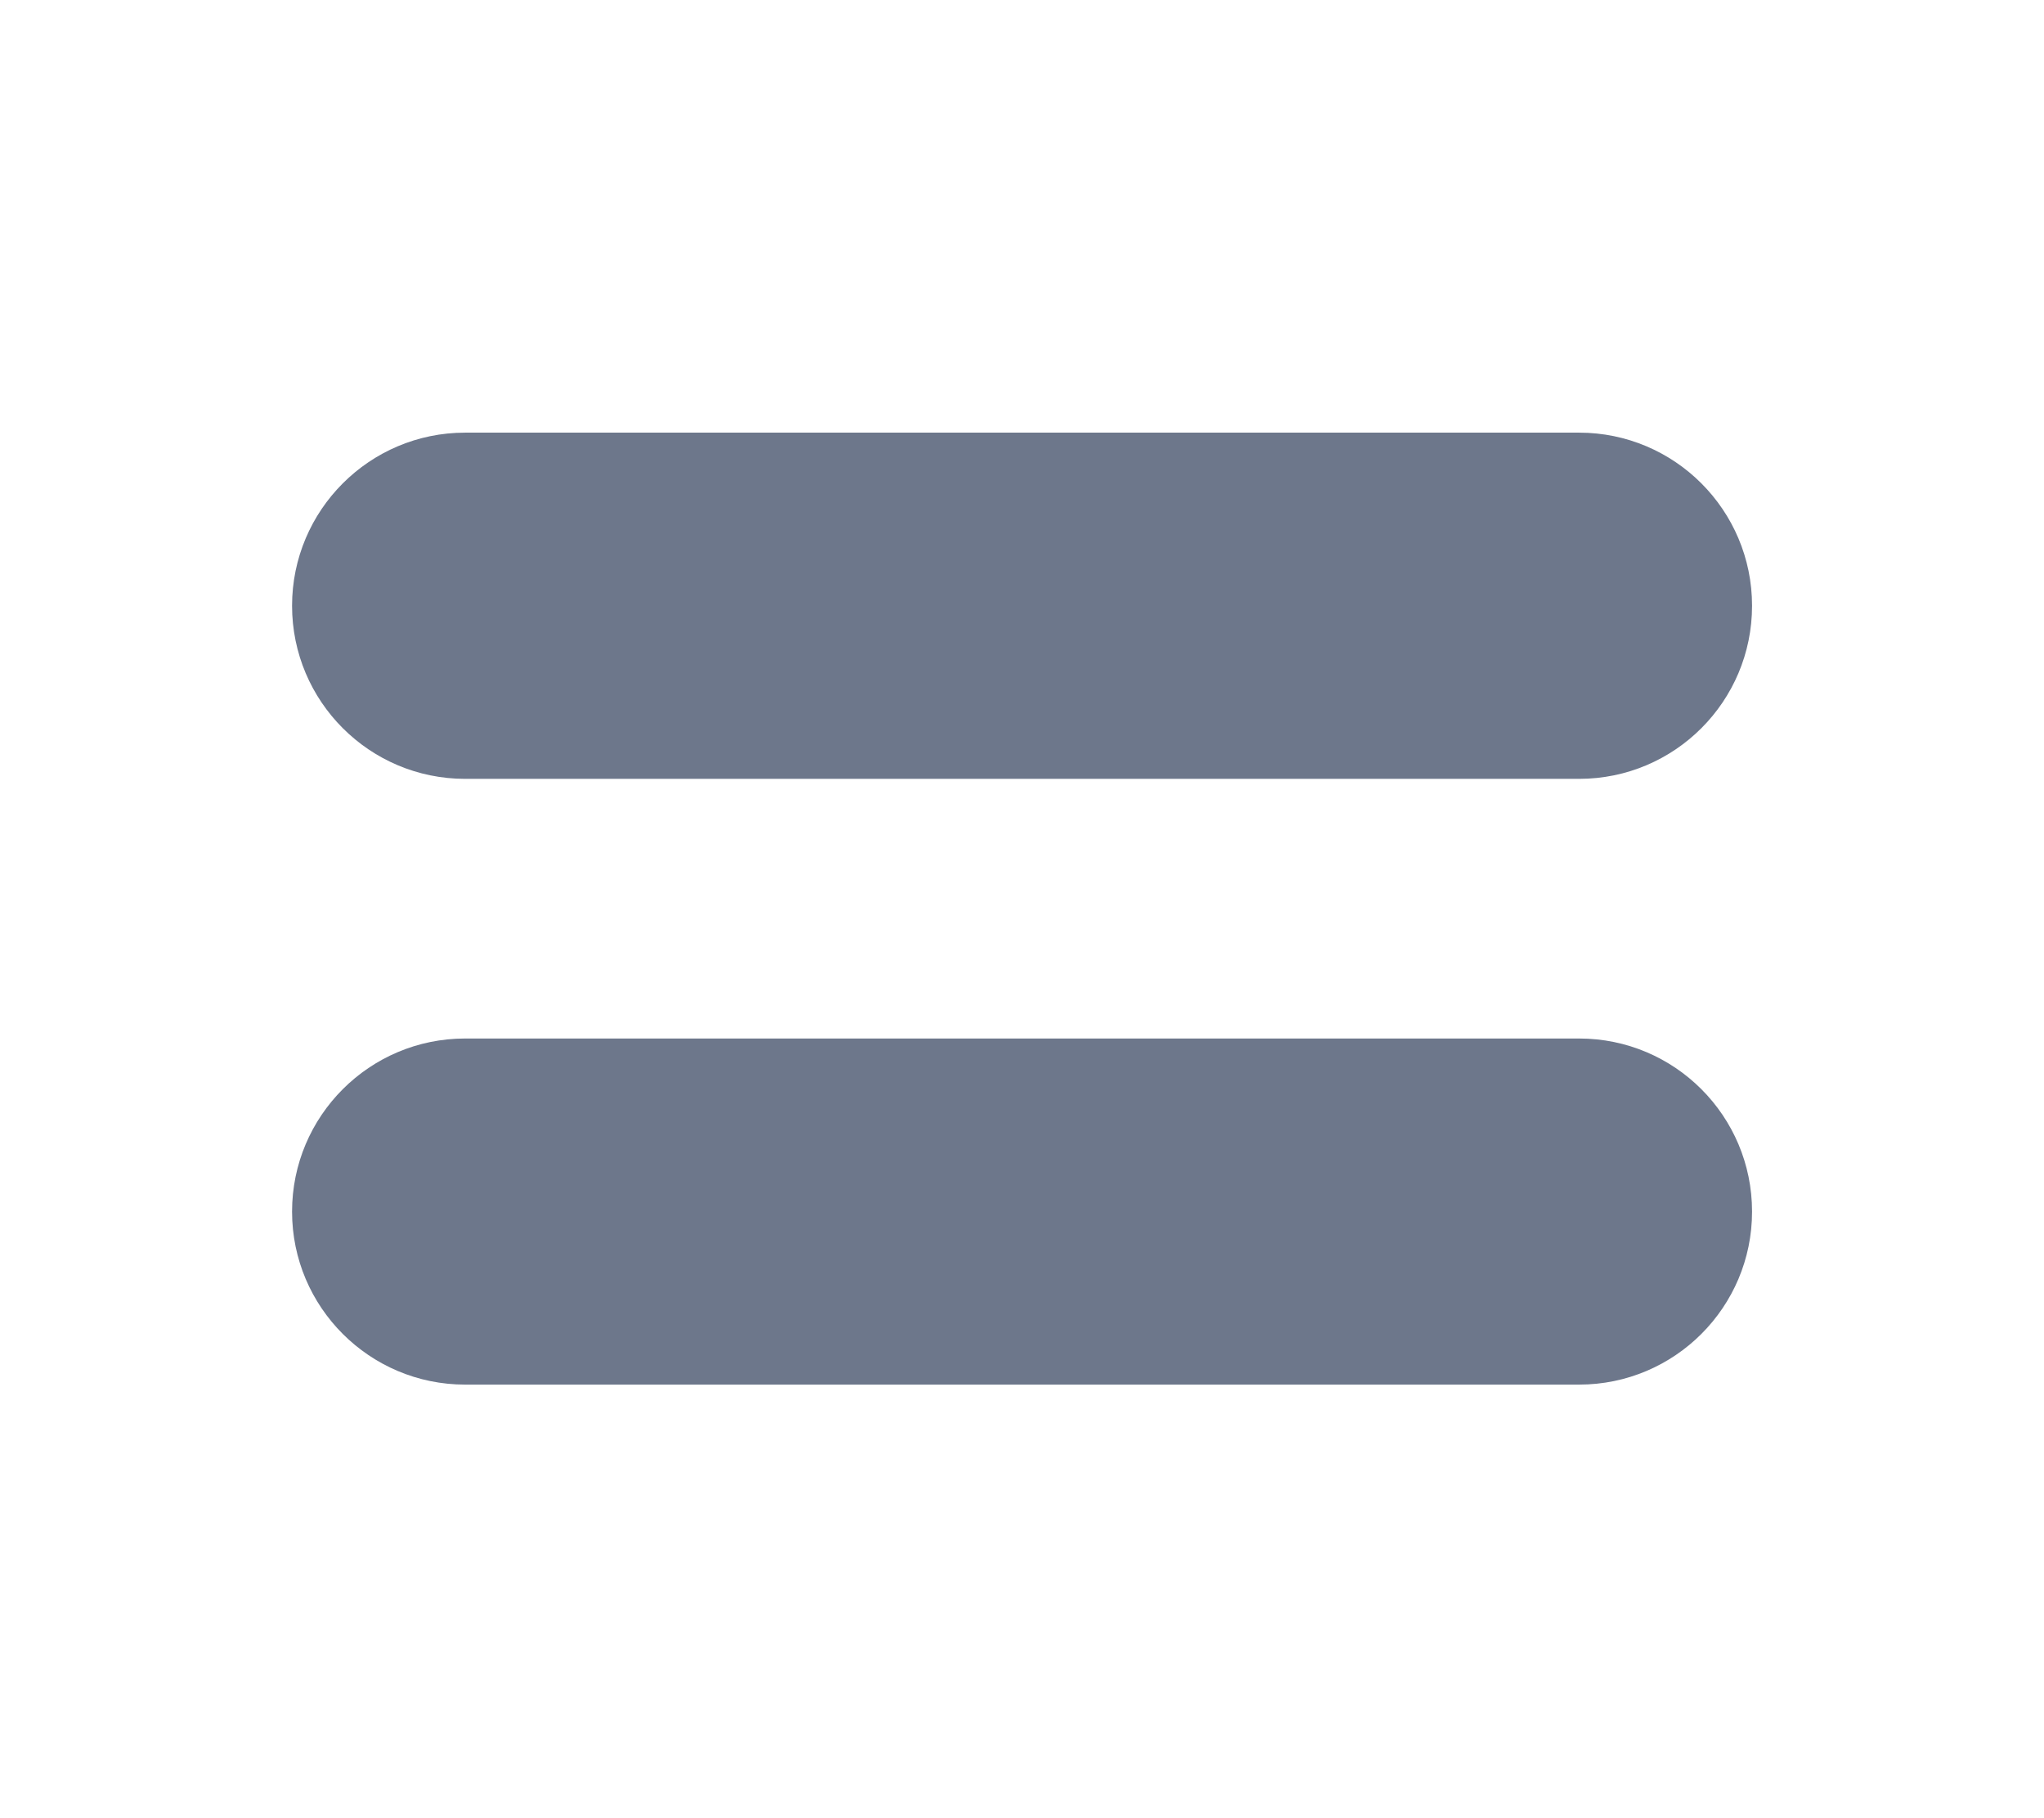
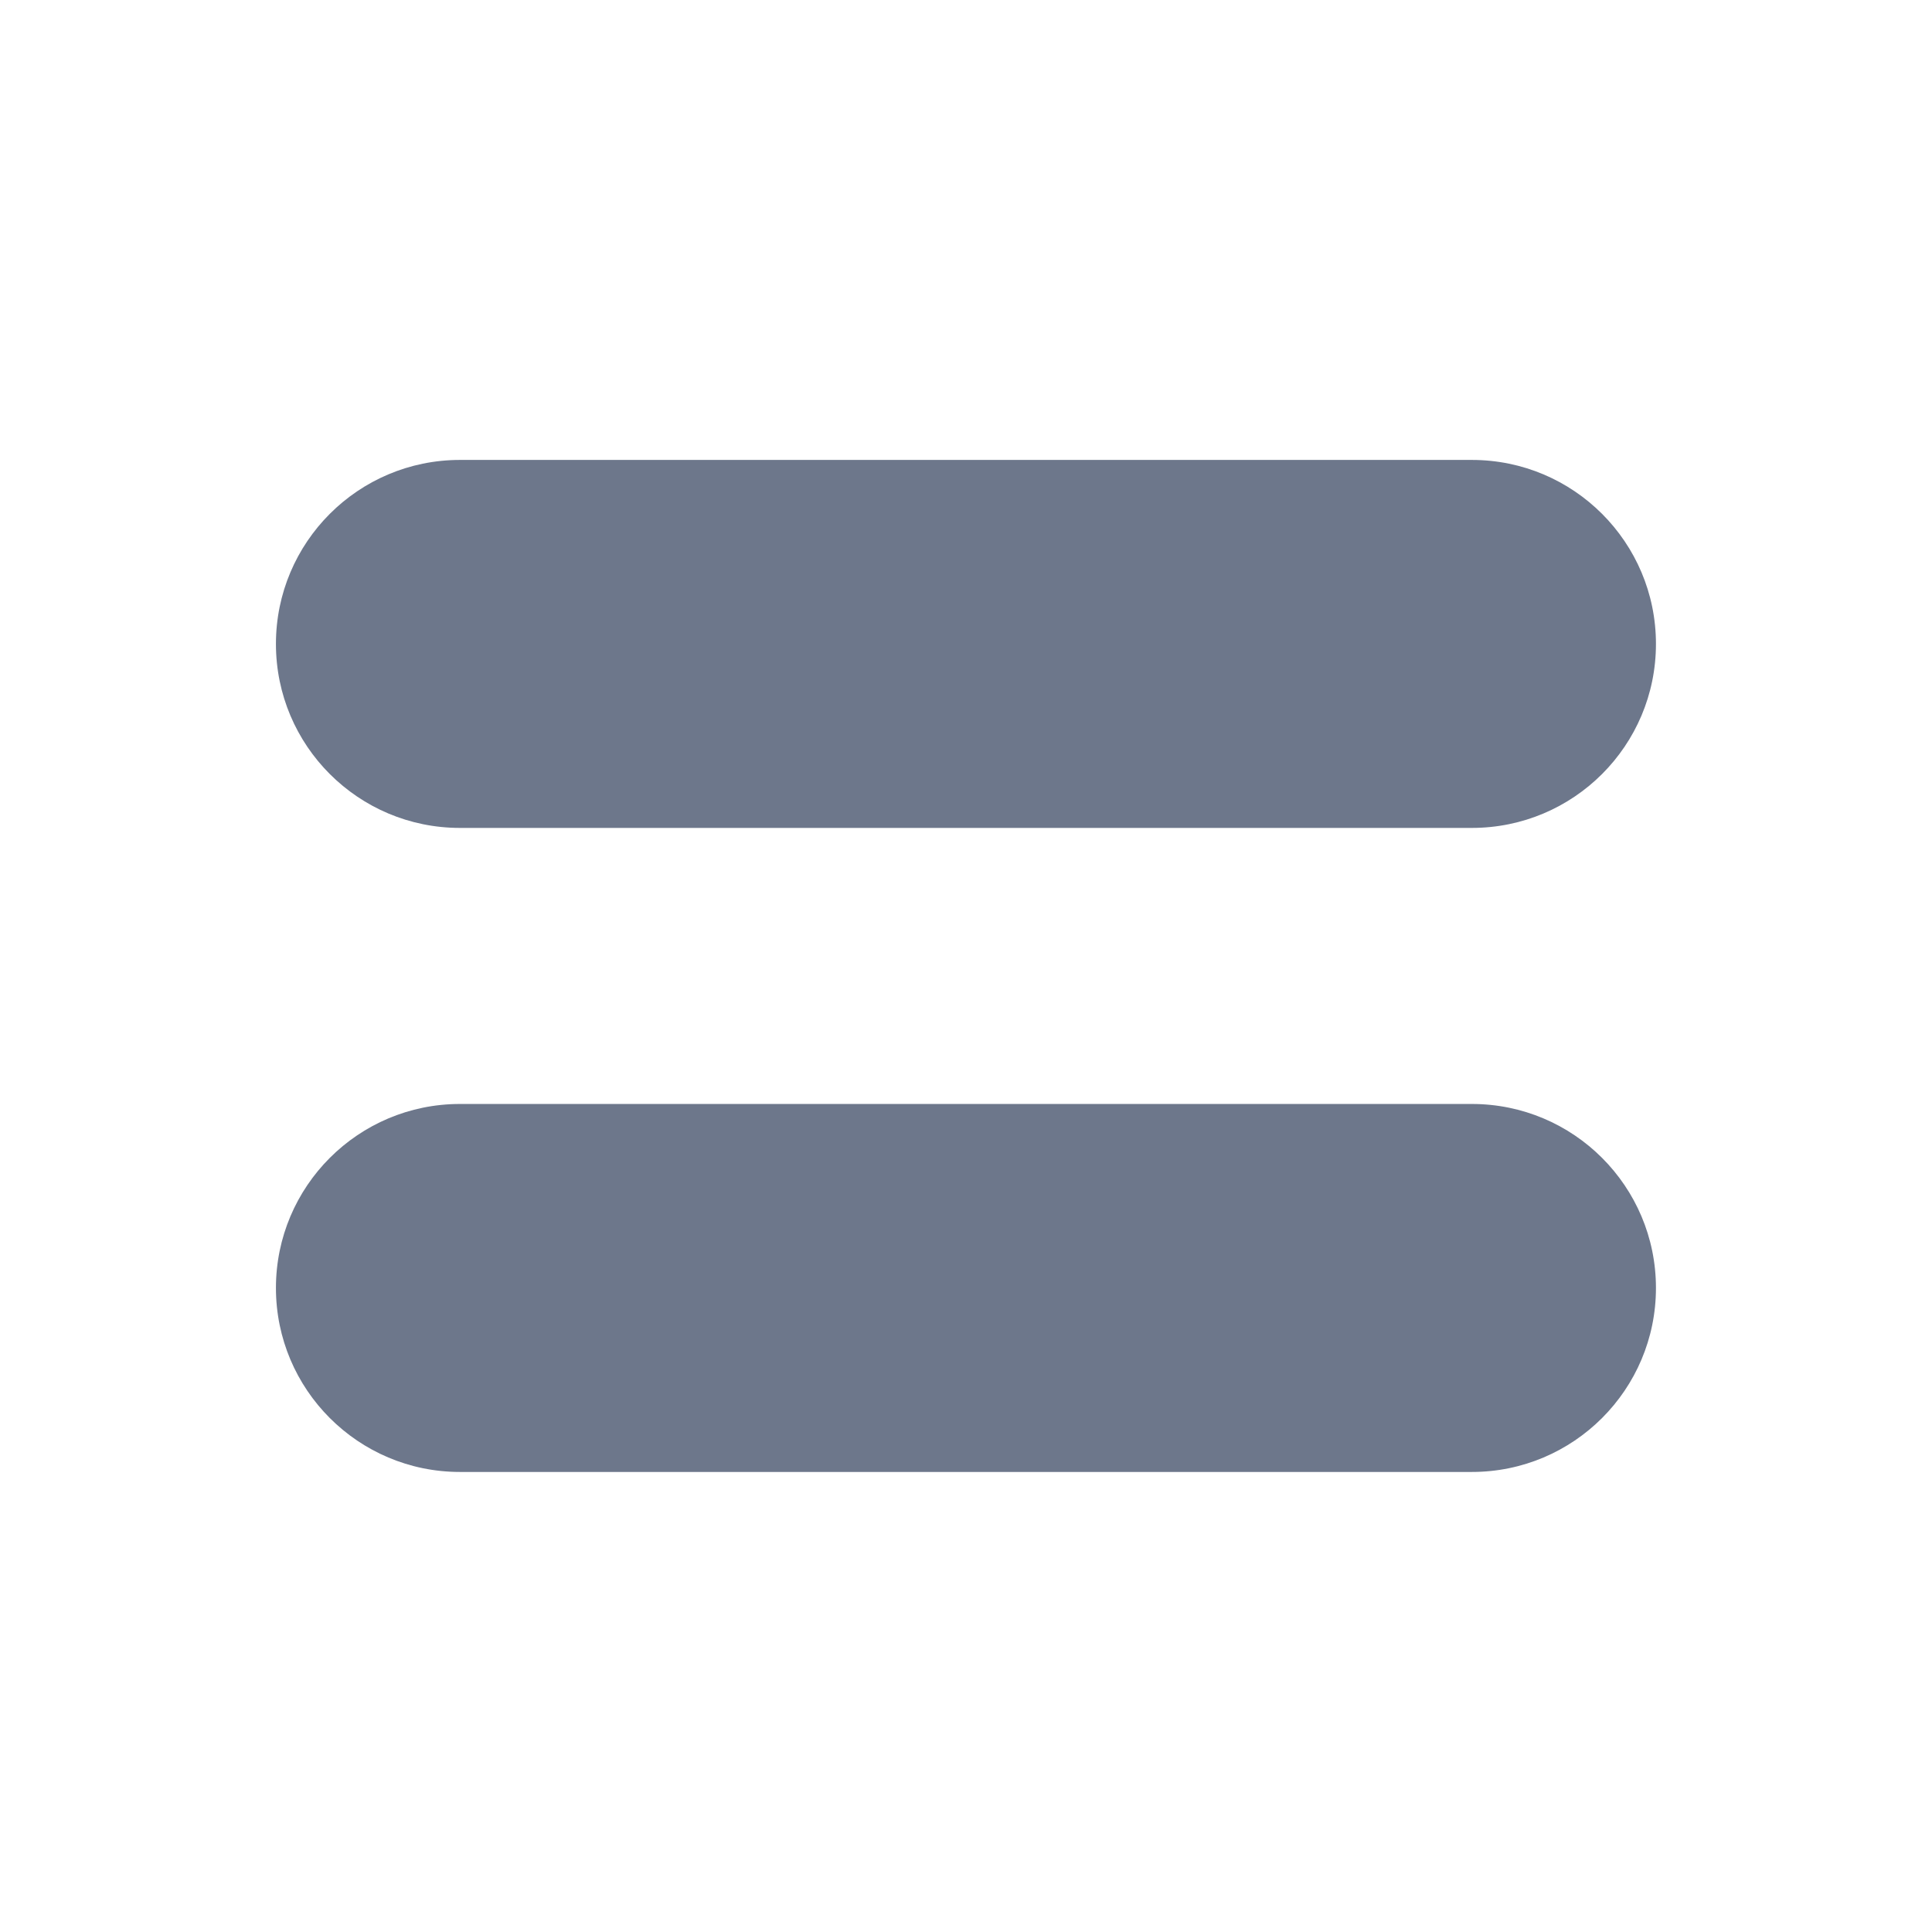
- <svg xmlns="http://www.w3.org/2000/svg" width="18" height="16" viewBox="0 0 18 16" fill="none">
-   <path fill-rule="evenodd" clip-rule="evenodd" d="M2.572 10.667C2.572 11.508 3.255 12.19 4.096 12.19H13.906C14.747 12.19 15.429 11.508 15.429 10.667C15.429 9.825 14.747 9.143 13.906 9.143H4.096C3.255 9.143 2.572 9.825 2.572 10.667ZM2.572 5.333C2.572 6.175 3.255 6.857 4.096 6.857L13.906 6.857C14.747 6.857 15.429 6.175 15.429 5.333C15.429 4.492 14.747 3.809 13.906 3.809H4.096C3.255 3.809 2.572 4.492 2.572 5.333Z" fill="#6D778B" />
+ <svg xmlns="http://www.w3.org/2000/svg" width="17" height="17" viewBox="0 0 17 17" fill="none">
+   <path fill-rule="evenodd" clip-rule="evenodd" d="M2.428 11.333C2.428 12.227 3.153 12.952 4.047 12.952H12.951C13.846 12.952 14.571 12.227 14.571 11.333C14.571 10.439 13.846 9.714 12.951 9.714H4.047C3.153 9.714 2.428 10.439 2.428 11.333ZM2.428 5.666C2.428 6.561 3.153 7.285 4.047 7.285L12.951 7.285C13.846 7.285 14.571 6.561 14.571 5.666C14.571 4.772 13.846 4.047 12.951 4.047H4.047C3.153 4.047 2.428 4.772 2.428 5.666Z" fill="#6D778B" />
</svg>
